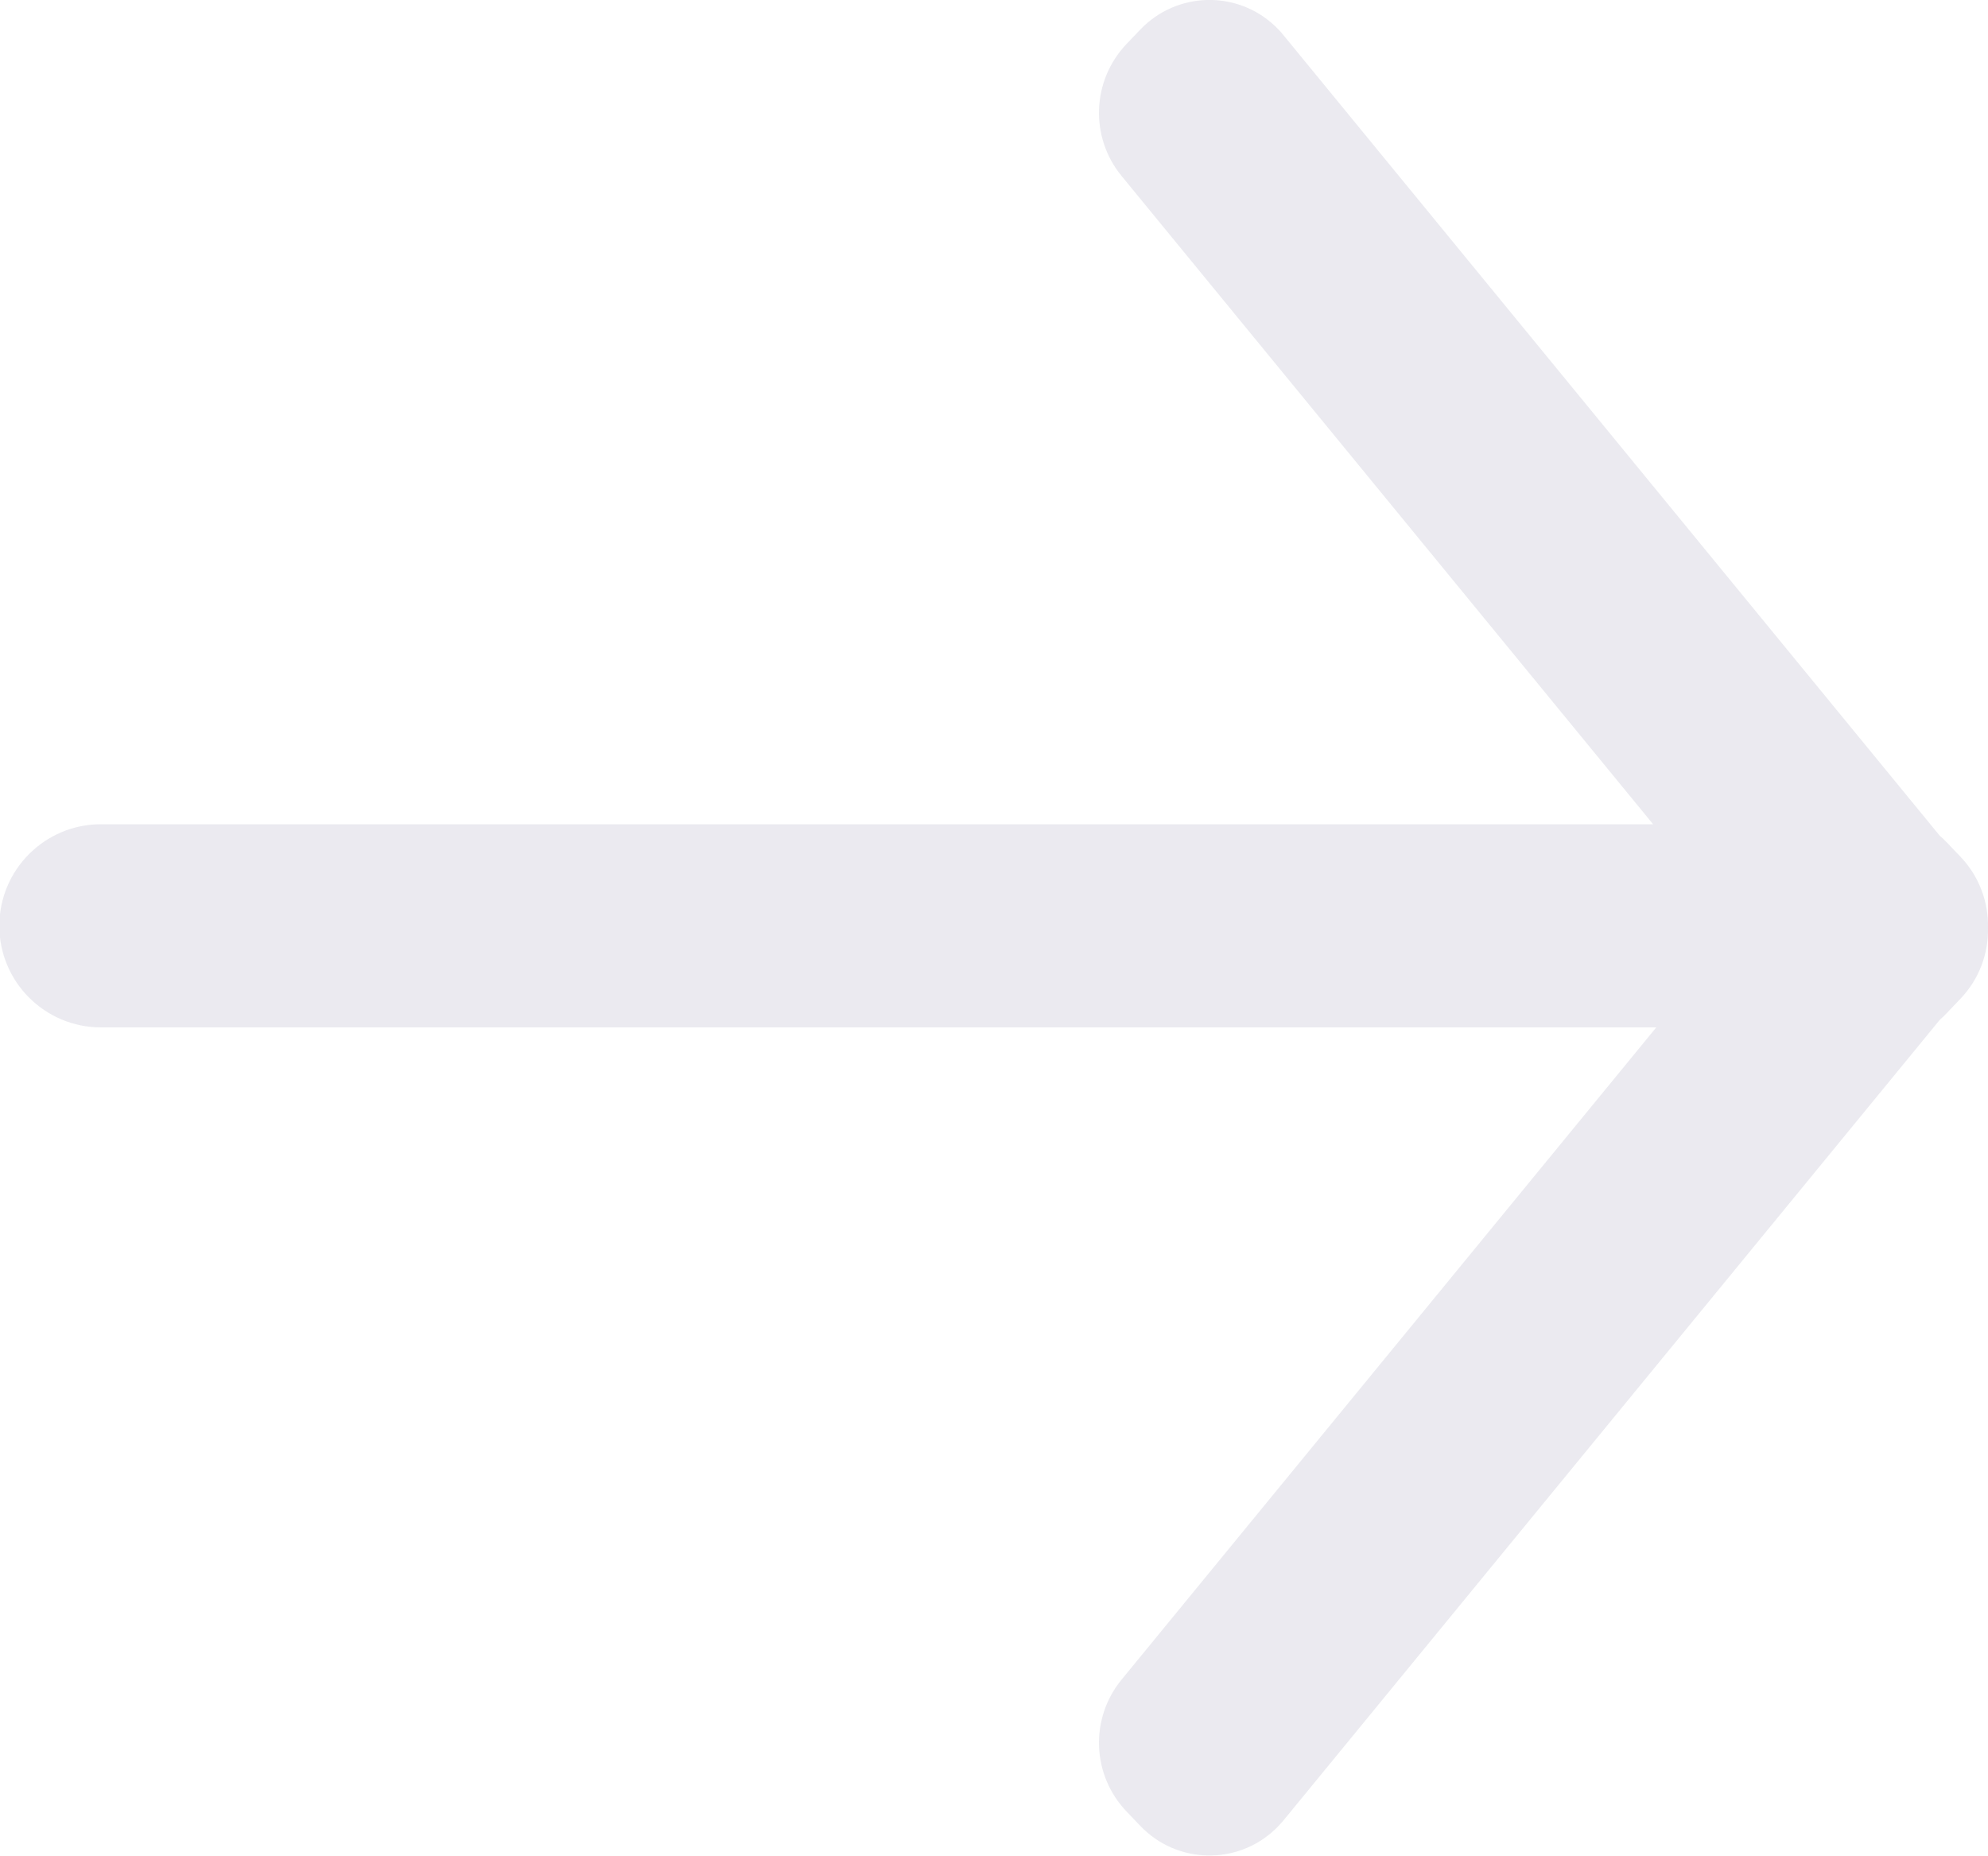
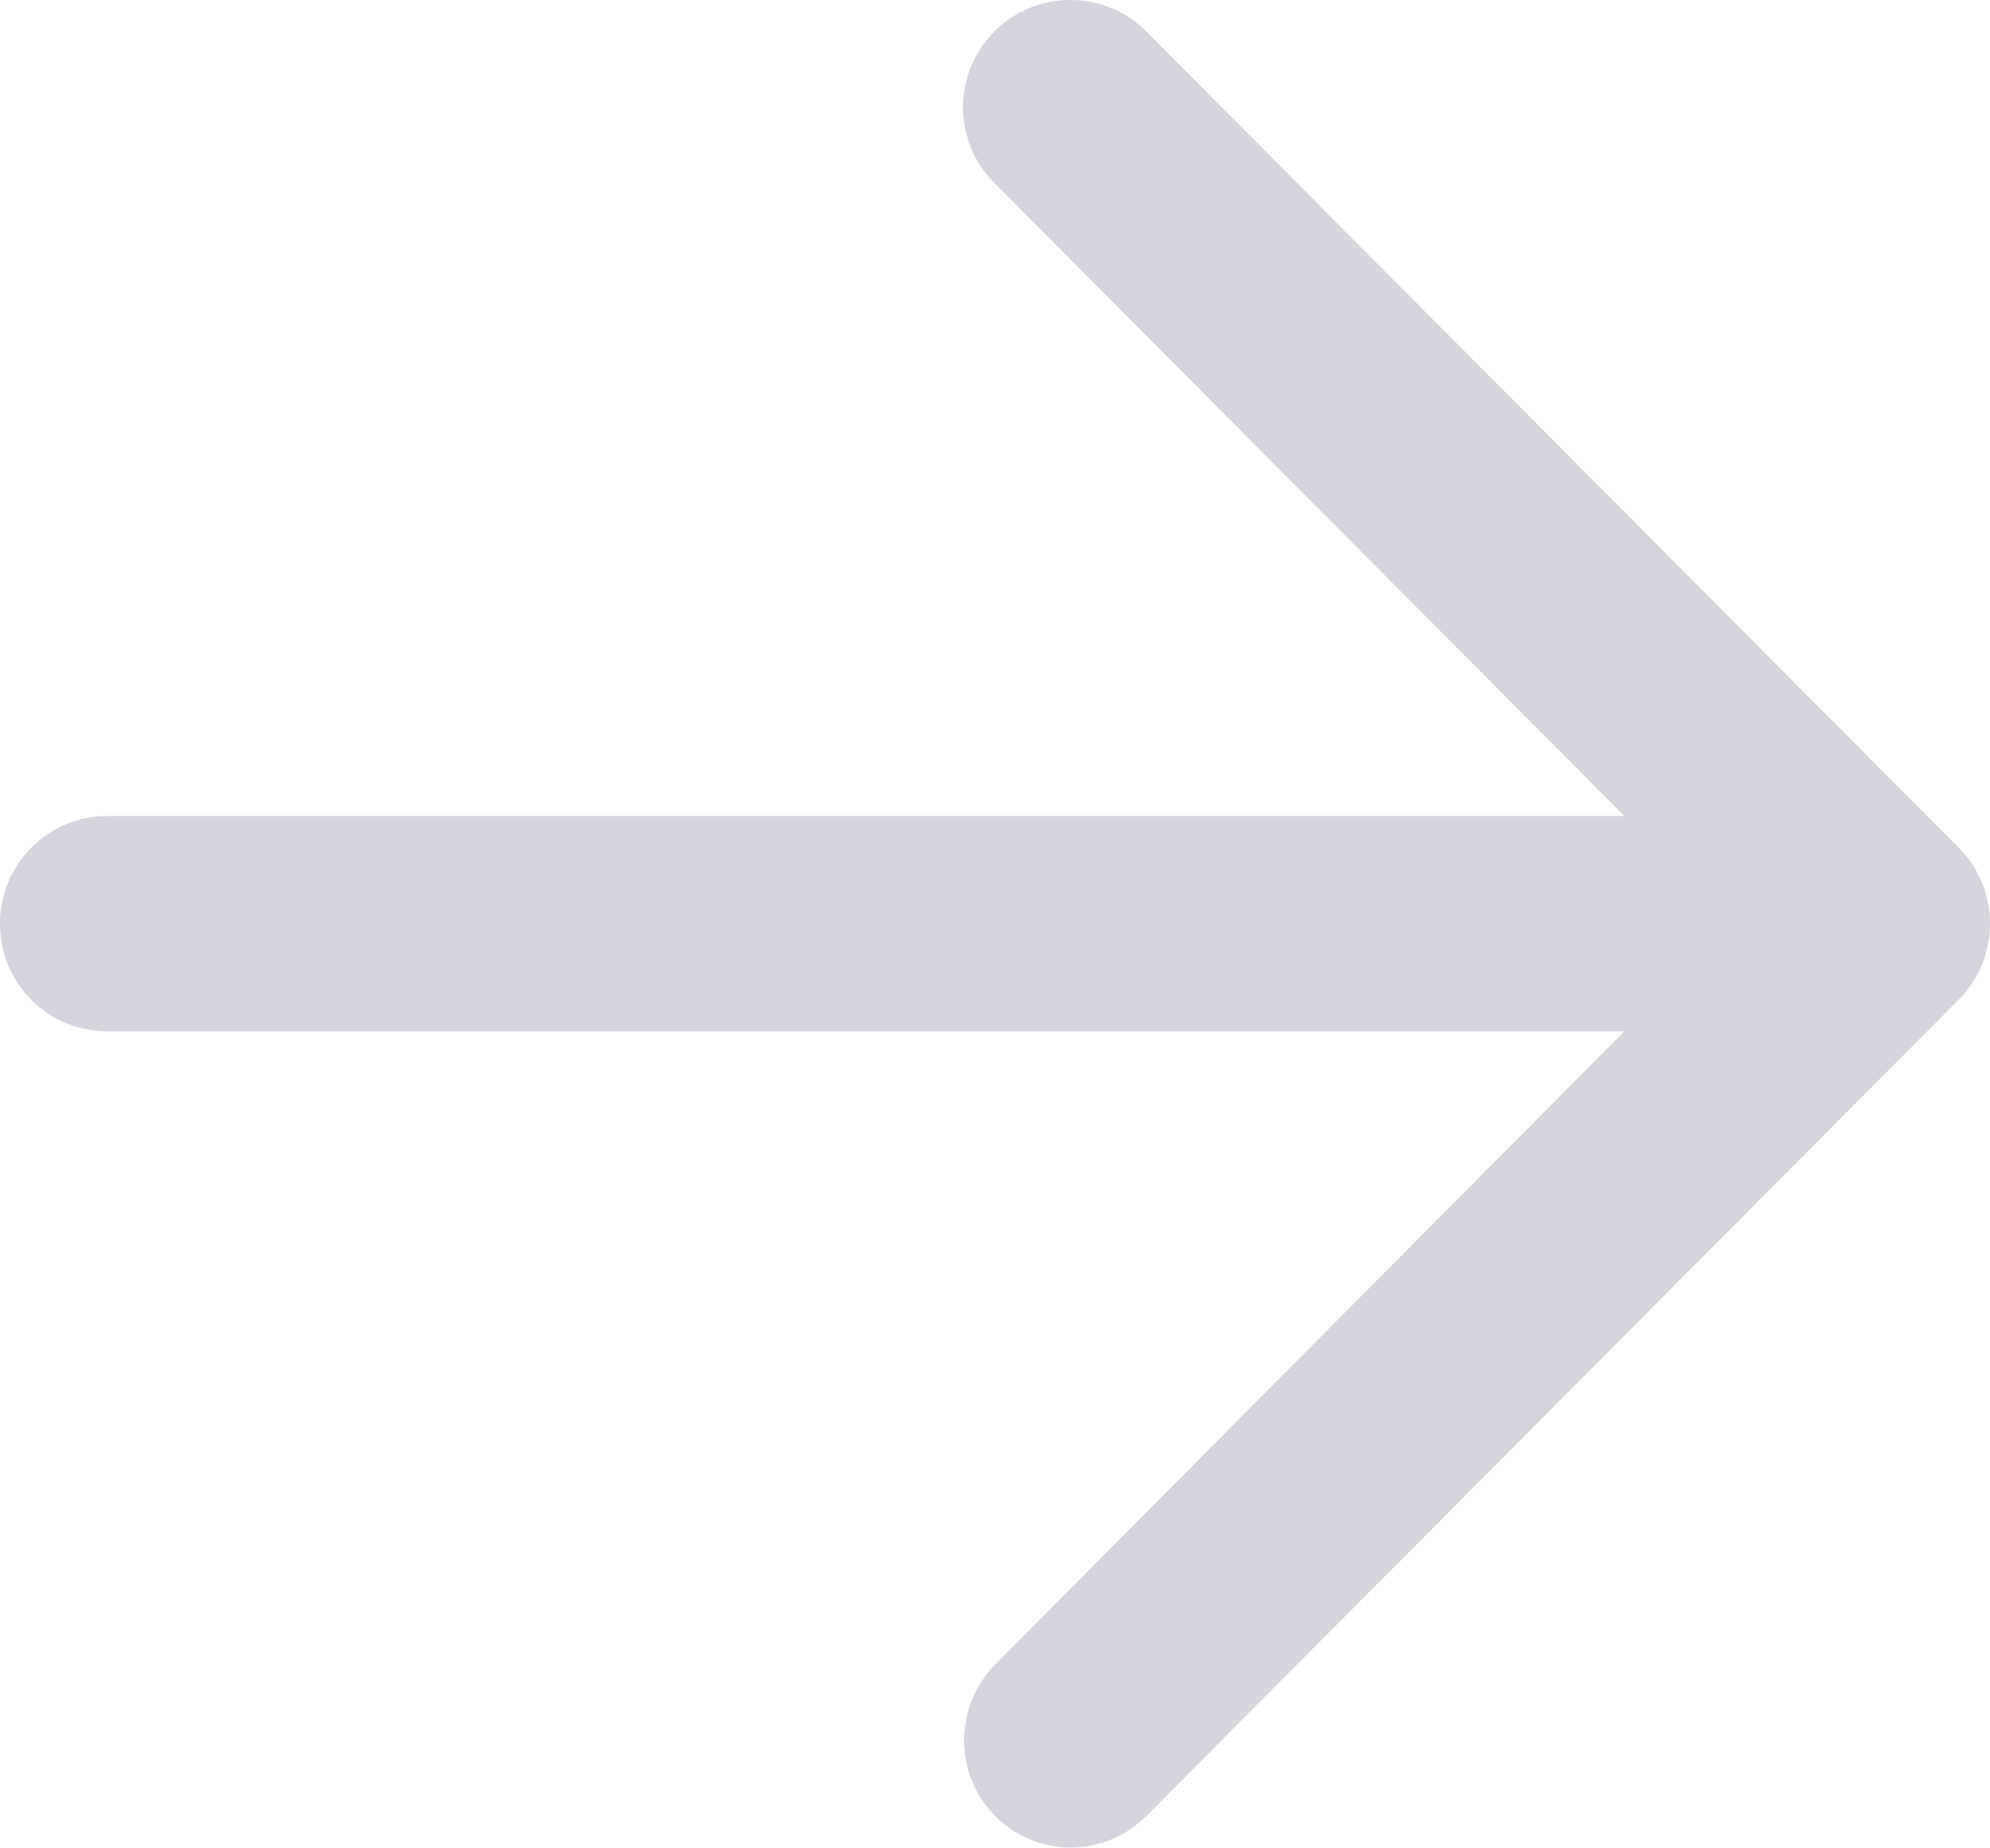
- <svg xmlns="http://www.w3.org/2000/svg" width="15px" height="14px" viewBox="0 0 15 14" version="1.1">
-   <g id="页面1" stroke="none" stroke-width="1" fill="none" fill-rule="evenodd" opacity="0.3">
-     <g id="browseing" transform="translate(-116, -11)" fill="#BBBACC">
-       <g id="back" transform="translate(123.5, 18) scale(-1, 1) translate(-123.5, -18) translate(116, 11)">
-         <path d="M2.503,7.752 L6.538,12.674 C6.778,12.967 6.762,13.393 6.501,13.667 L6.396,13.777 C6.121,14.065 5.665,14.076 5.377,13.801 C5.356,13.781 5.335,13.759 5.317,13.737 L0.363,7.694 C0.345,7.679 0.328,7.662 0.312,7.645 L0.207,7.535 C0.065,7.386 -0.004,7.193 0,7 C-0.004,6.808 0.065,6.614 0.207,6.465 L0.312,6.355 C0.328,6.338 0.345,6.322 0.363,6.307 L5.317,0.264 C5.335,0.241 5.356,0.22 5.377,0.199 C5.665,-0.076 6.121,-0.065 6.396,0.223 L6.501,0.333 C6.762,0.608 6.778,1.034 6.538,1.327 L2.527,6.219 L14.238,6.219 C14.661,6.219 15.005,6.562 15.005,6.986 C15.005,7.409 14.661,7.752 14.238,7.752 L2.503,7.752 Z" id="形状结合" />
-       </g>
+ <svg xmlns="http://www.w3.org/2000/svg" width="14px" height="13px" viewBox="0 0 14 13" version="1.1">
+   <g id="2.0" stroke="none" stroke-width="1" fill="none" fill-rule="evenodd">
+     <g id="不可点状态颜色" transform="translate(7, 6.5) scale(-1, 1) translate(-7, -6.5) " fill="#D4D5DD" fill-rule="nonzero">
+       <path d="M13.78,7.034 L8.066,12.777 C7.772,13.073 7.298,13.075 7.002,12.779 C6.709,12.485 6.711,12.004 7.002,11.711 L11.428,7.256 L0.75,7.256 C0.337,7.256 -1.12367911e-08,6.921 -1.12367911e-08,6.499 C-1.12367911e-08,6.081 0.341,5.742 0.75,5.742 C2.066,5.742 3.052,5.742 3.71,5.742 C5.425,5.742 7.997,5.742 11.428,5.742 L6.995,1.287 C6.702,0.993 6.7,0.517 6.998,0.219 C7.293,-0.075 7.774,-0.072 8.064,0.221 L13.78,5.965 C14.075,6.26 14.072,6.742 13.78,7.034 Z" id="icon--backward备份-2" transform="translate(7, 6.5) scale(-1, 1) translate(-7, -6.5) " />
    </g>
  </g>
</svg>
